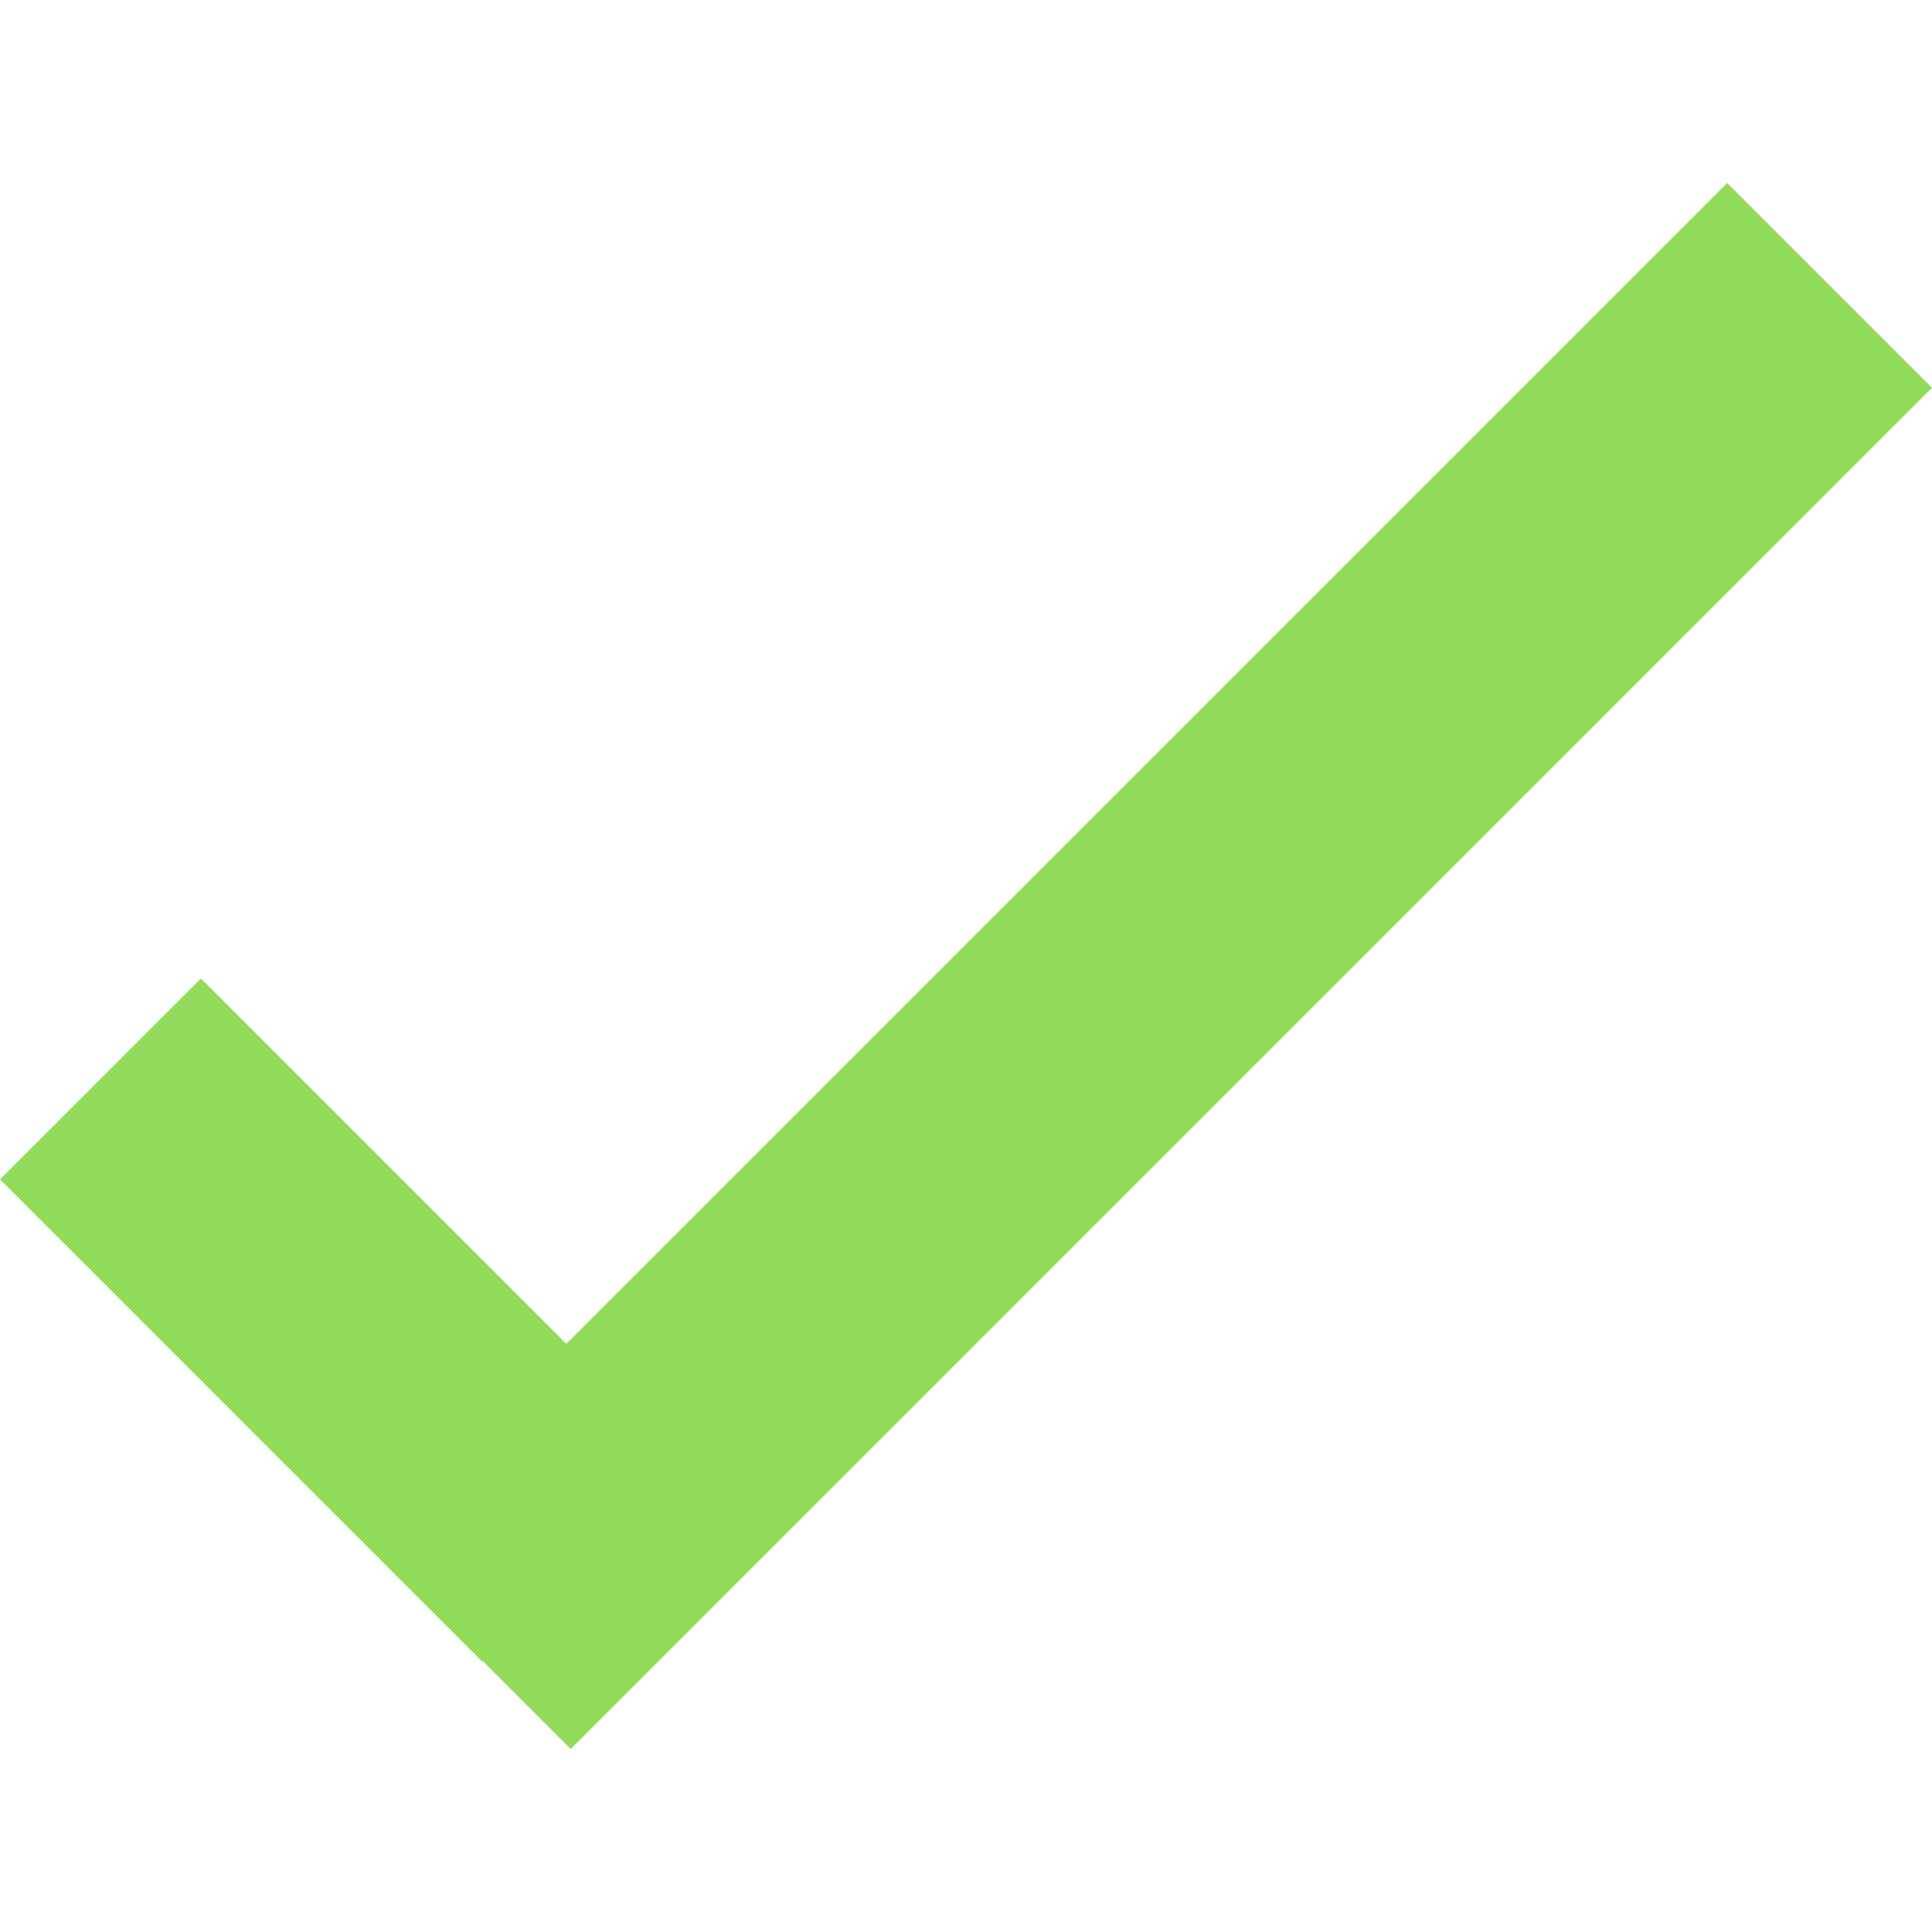
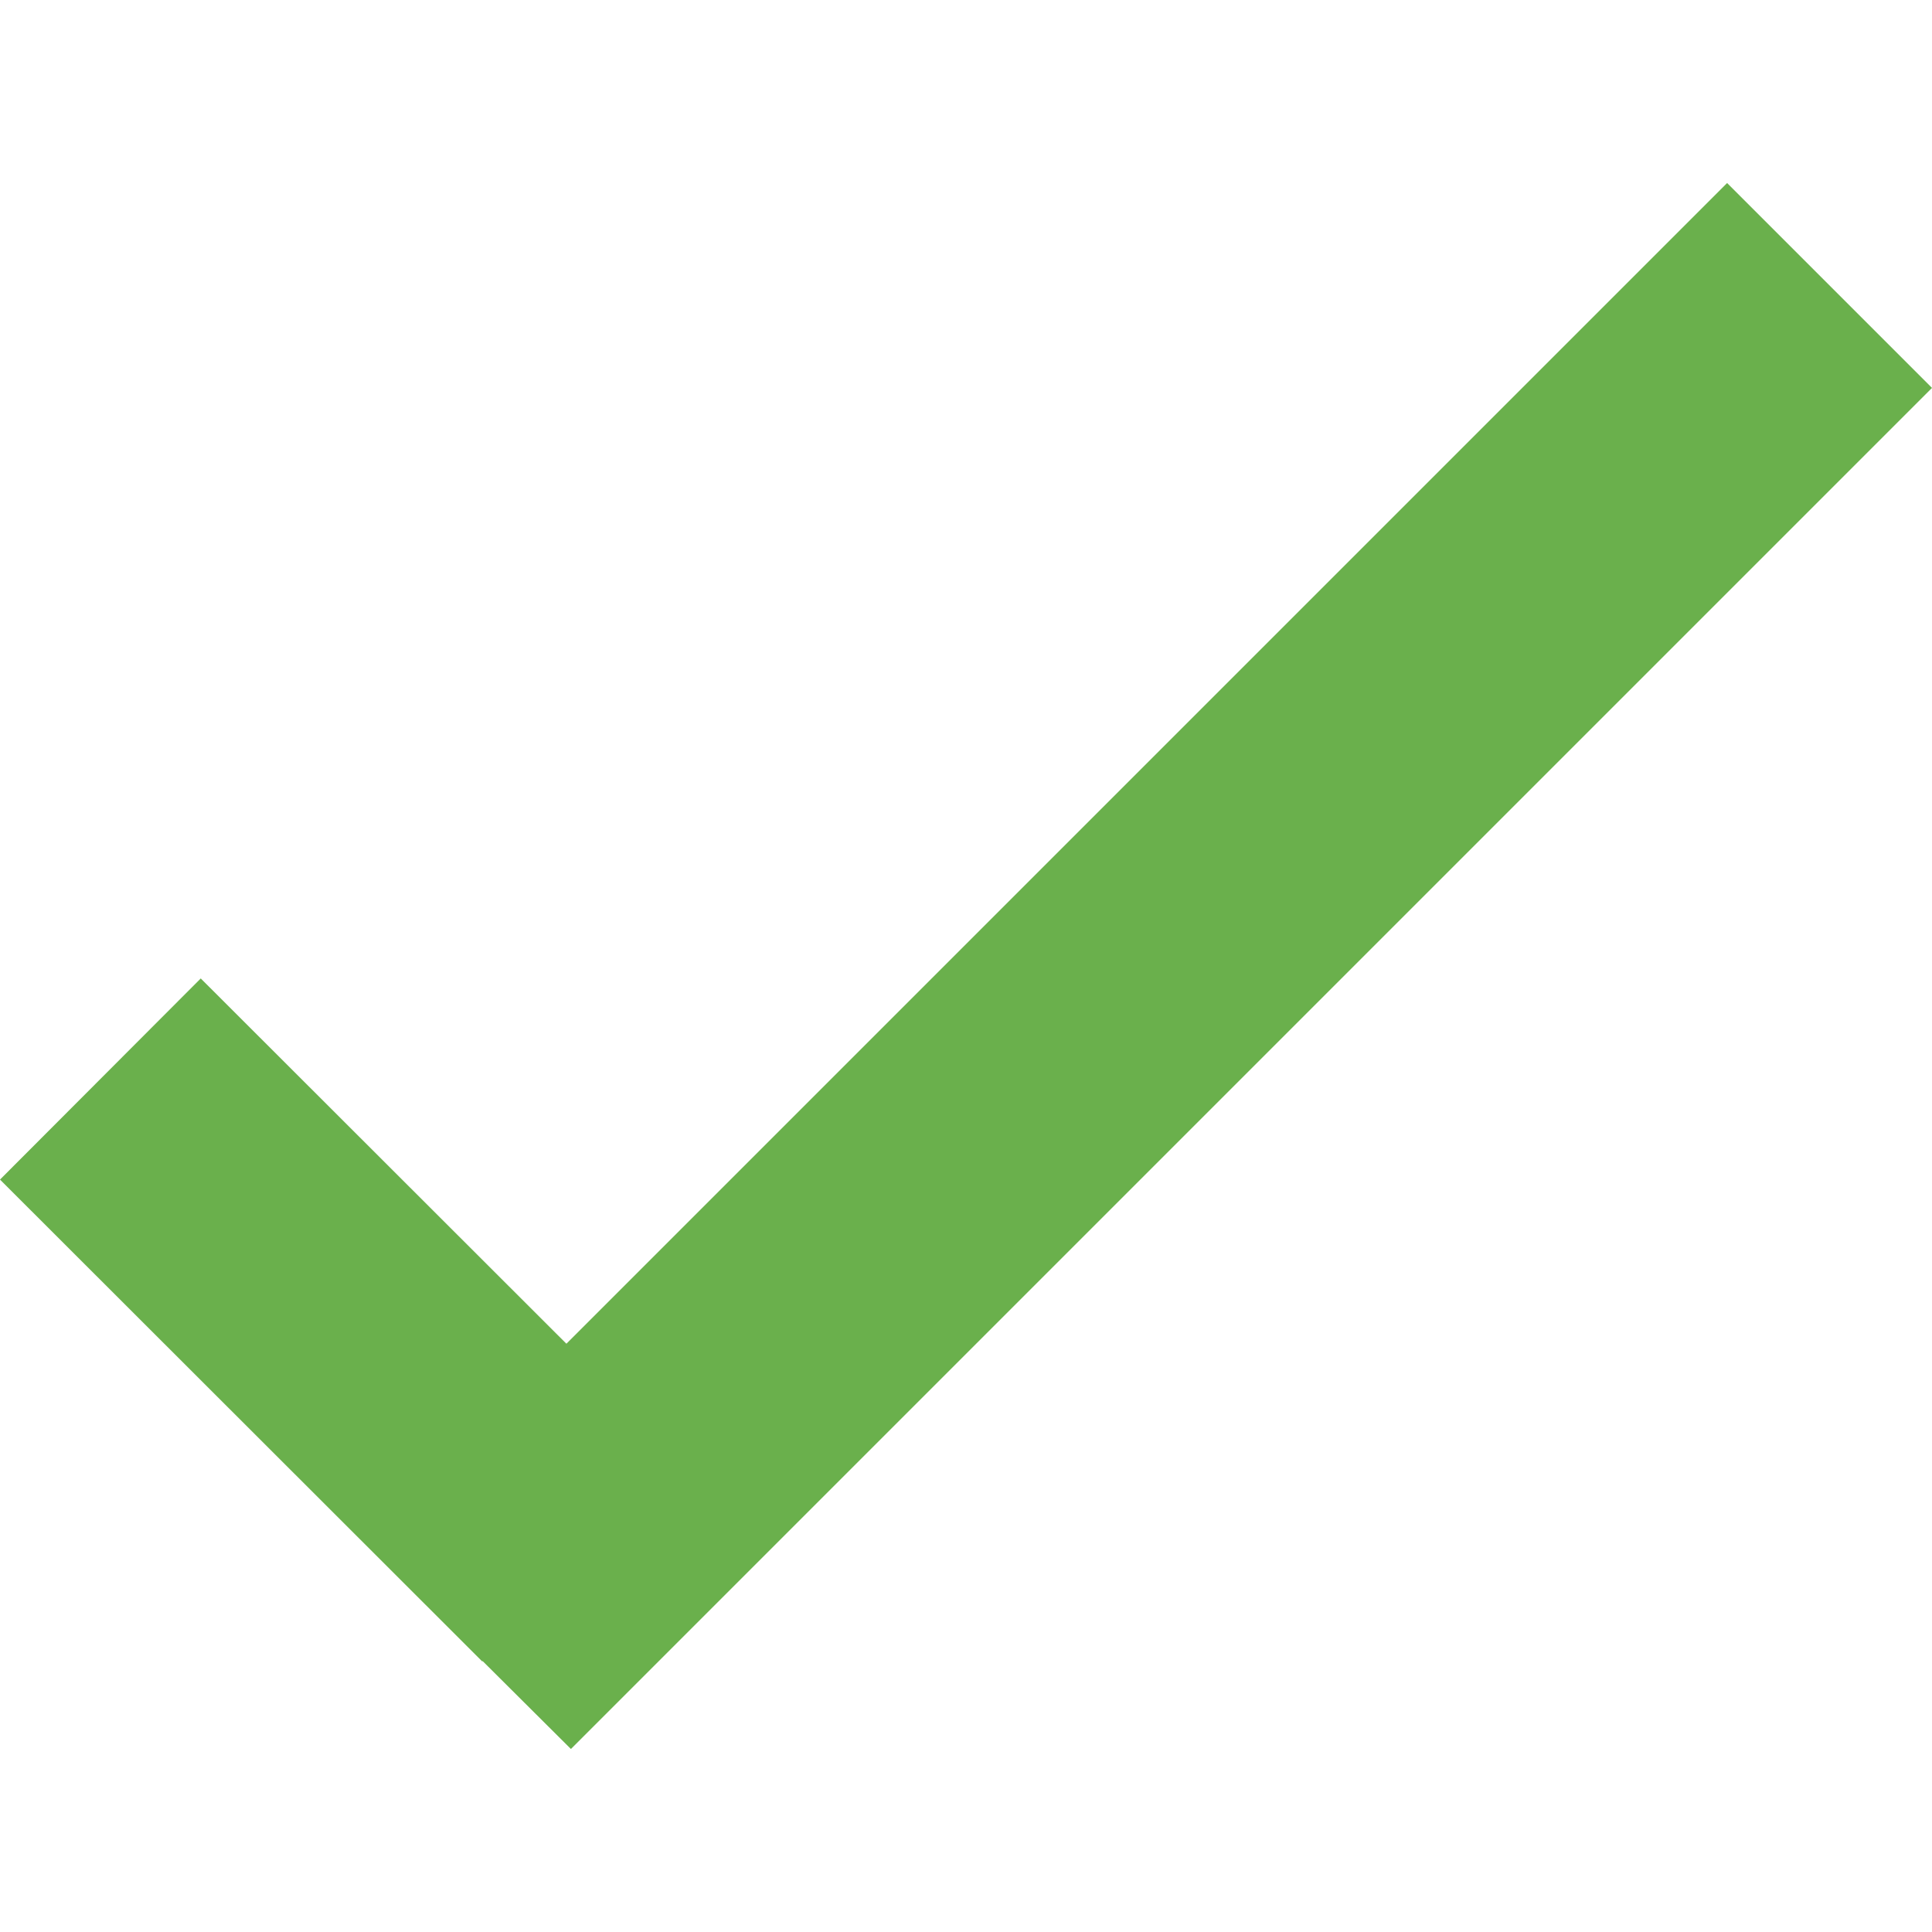
- <svg xmlns="http://www.w3.org/2000/svg" version="1.1" id="Capa_1" x="0px" y="0px" viewBox="0 0 488.878 488.878" style="enable-background:new 0 0 488.878 488.878;" xml:space="preserve" width="512px" height="512px">
+ <svg xmlns="http://www.w3.org/2000/svg" version="1.1" id="Capa_1" x="0px" y="0px" viewBox="0 0 512 512" style="enable-background:new 0 0 512 512;" xml:space="preserve">
+   <style type="text/css">
+ 	.st0{fill:#6AB04C;}
+ </style>
  <g>
    <g>
-       <polygon points="143.294,340.058 50.837,247.602 0,298.439 122.009,420.447 122.149,420.306     144.423,442.58 488.878,98.123 437.055,46.298   " fill="#91DC5A" />
+       <polygon class="st0" points="150.1,356.1 53.2,259.3 0,312.6 127.8,440.3 127.9,440.2 151.3,463.5 512,102.8 457.7,48.5   " />
    </g>
-     <g>
- 	</g>
-     <g>
- 	</g>
-     <g>
- 	</g>
-     <g>
- 	</g>
-     <g>
- 	</g>
-     <g>
- 	</g>
-     <g>
- 	</g>
-     <g>
- 	</g>
-     <g>
- 	</g>
-     <g>
- 	</g>
-     <g>
- 	</g>
-     <g>
- 	</g>
-     <g>
- 	</g>
-     <g>
- 	</g>
-     <g>
- 	</g>
  </g>
-   <g>
- </g>
-   <g>
- </g>
-   <g>
- </g>
-   <g>
- </g>
-   <g>
- </g>
-   <g>
- </g>
-   <g>
- </g>
-   <g>
- </g>
-   <g>
- </g>
-   <g>
- </g>
-   <g>
- </g>
-   <g>
- </g>
-   <g>
- </g>
-   <g>
- </g>
-   <g>
- </g>
</svg>
